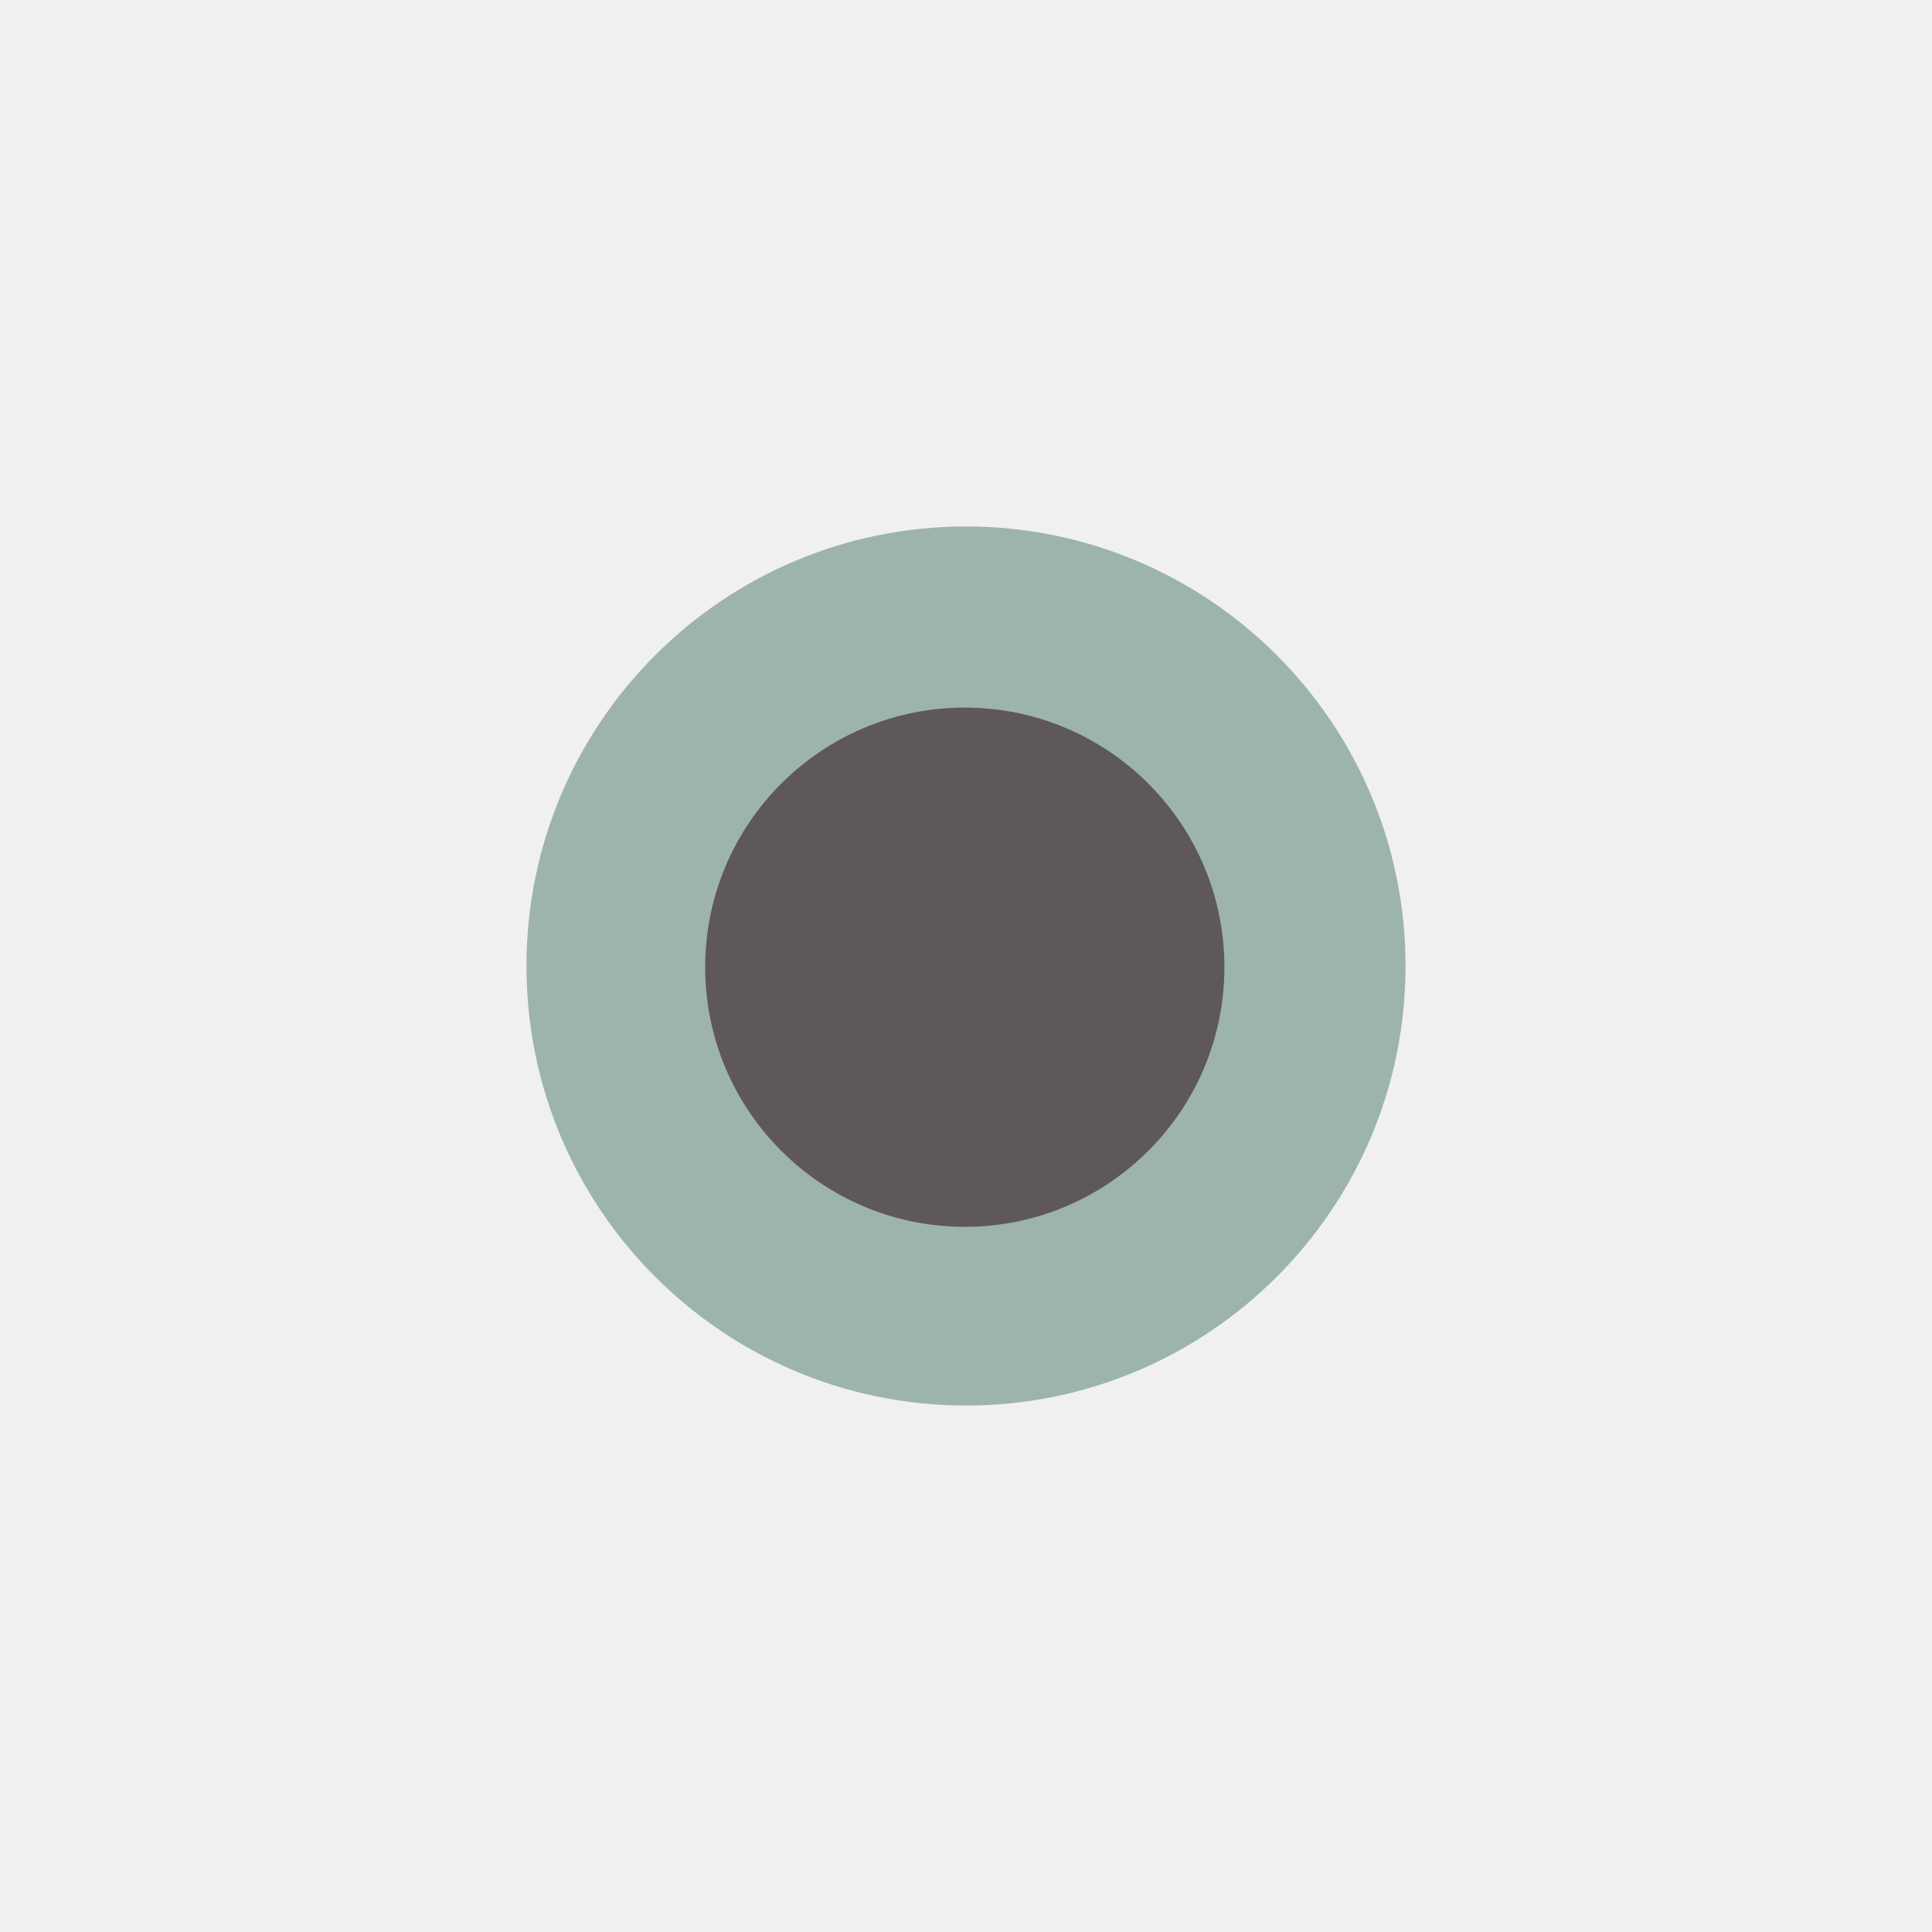
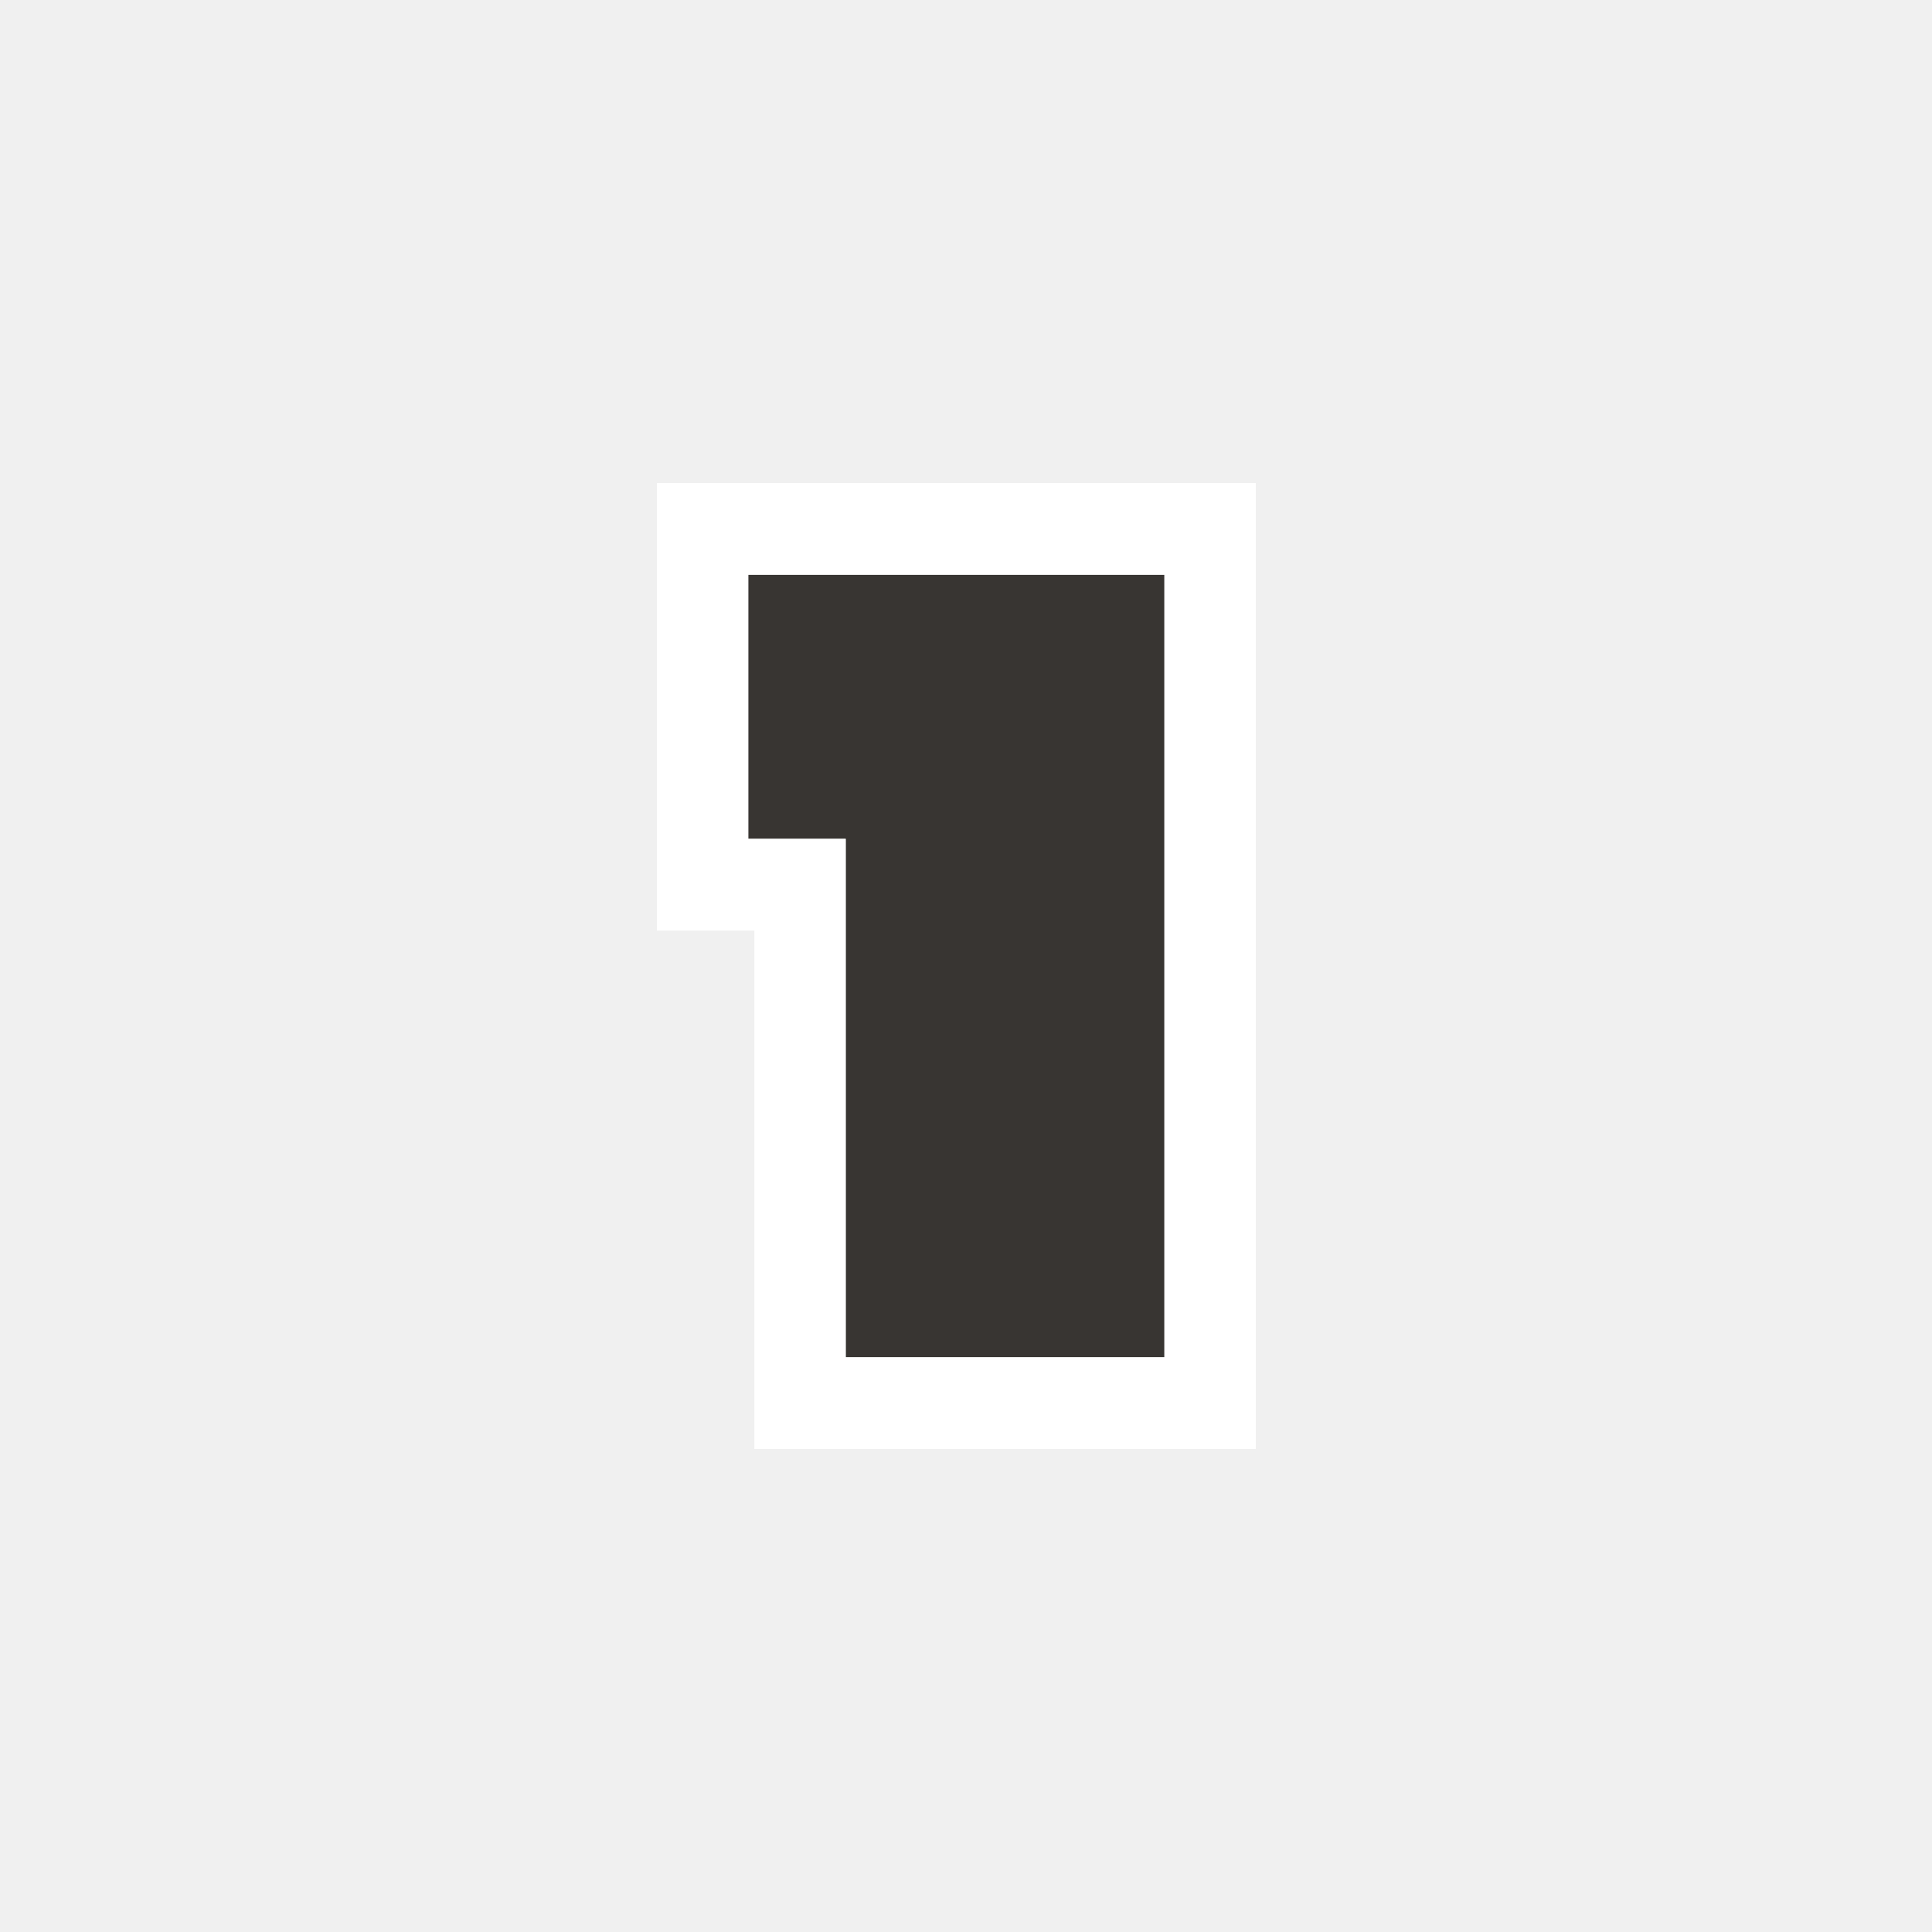
- <svg xmlns="http://www.w3.org/2000/svg" width="800" height="800" viewBox="0 0 800 800" fill="none">
-   <circle cx="400" cy="400" r="182" fill="#9DB4AB" />
-   <circle cx="399.5" cy="400.5" r="107.5" fill="#5F5858" />
+ <svg xmlns="http://www.w3.org/2000/svg" width="100" height="100" viewBox="0 0 100 100" fill="none">
+   <path d="M43.774 70.253V43.418H38.73V29.747H60.271V70.253H43.774Z" fill="#383532" />
+   <path fill-rule="evenodd" clip-rule="evenodd" d="M39.045 75V48.165H34V25H65V75H39.045ZM43.774 70.253H60.27V29.747H38.73V43.418H43.774V70.253Z" fill="white" />
</svg>
